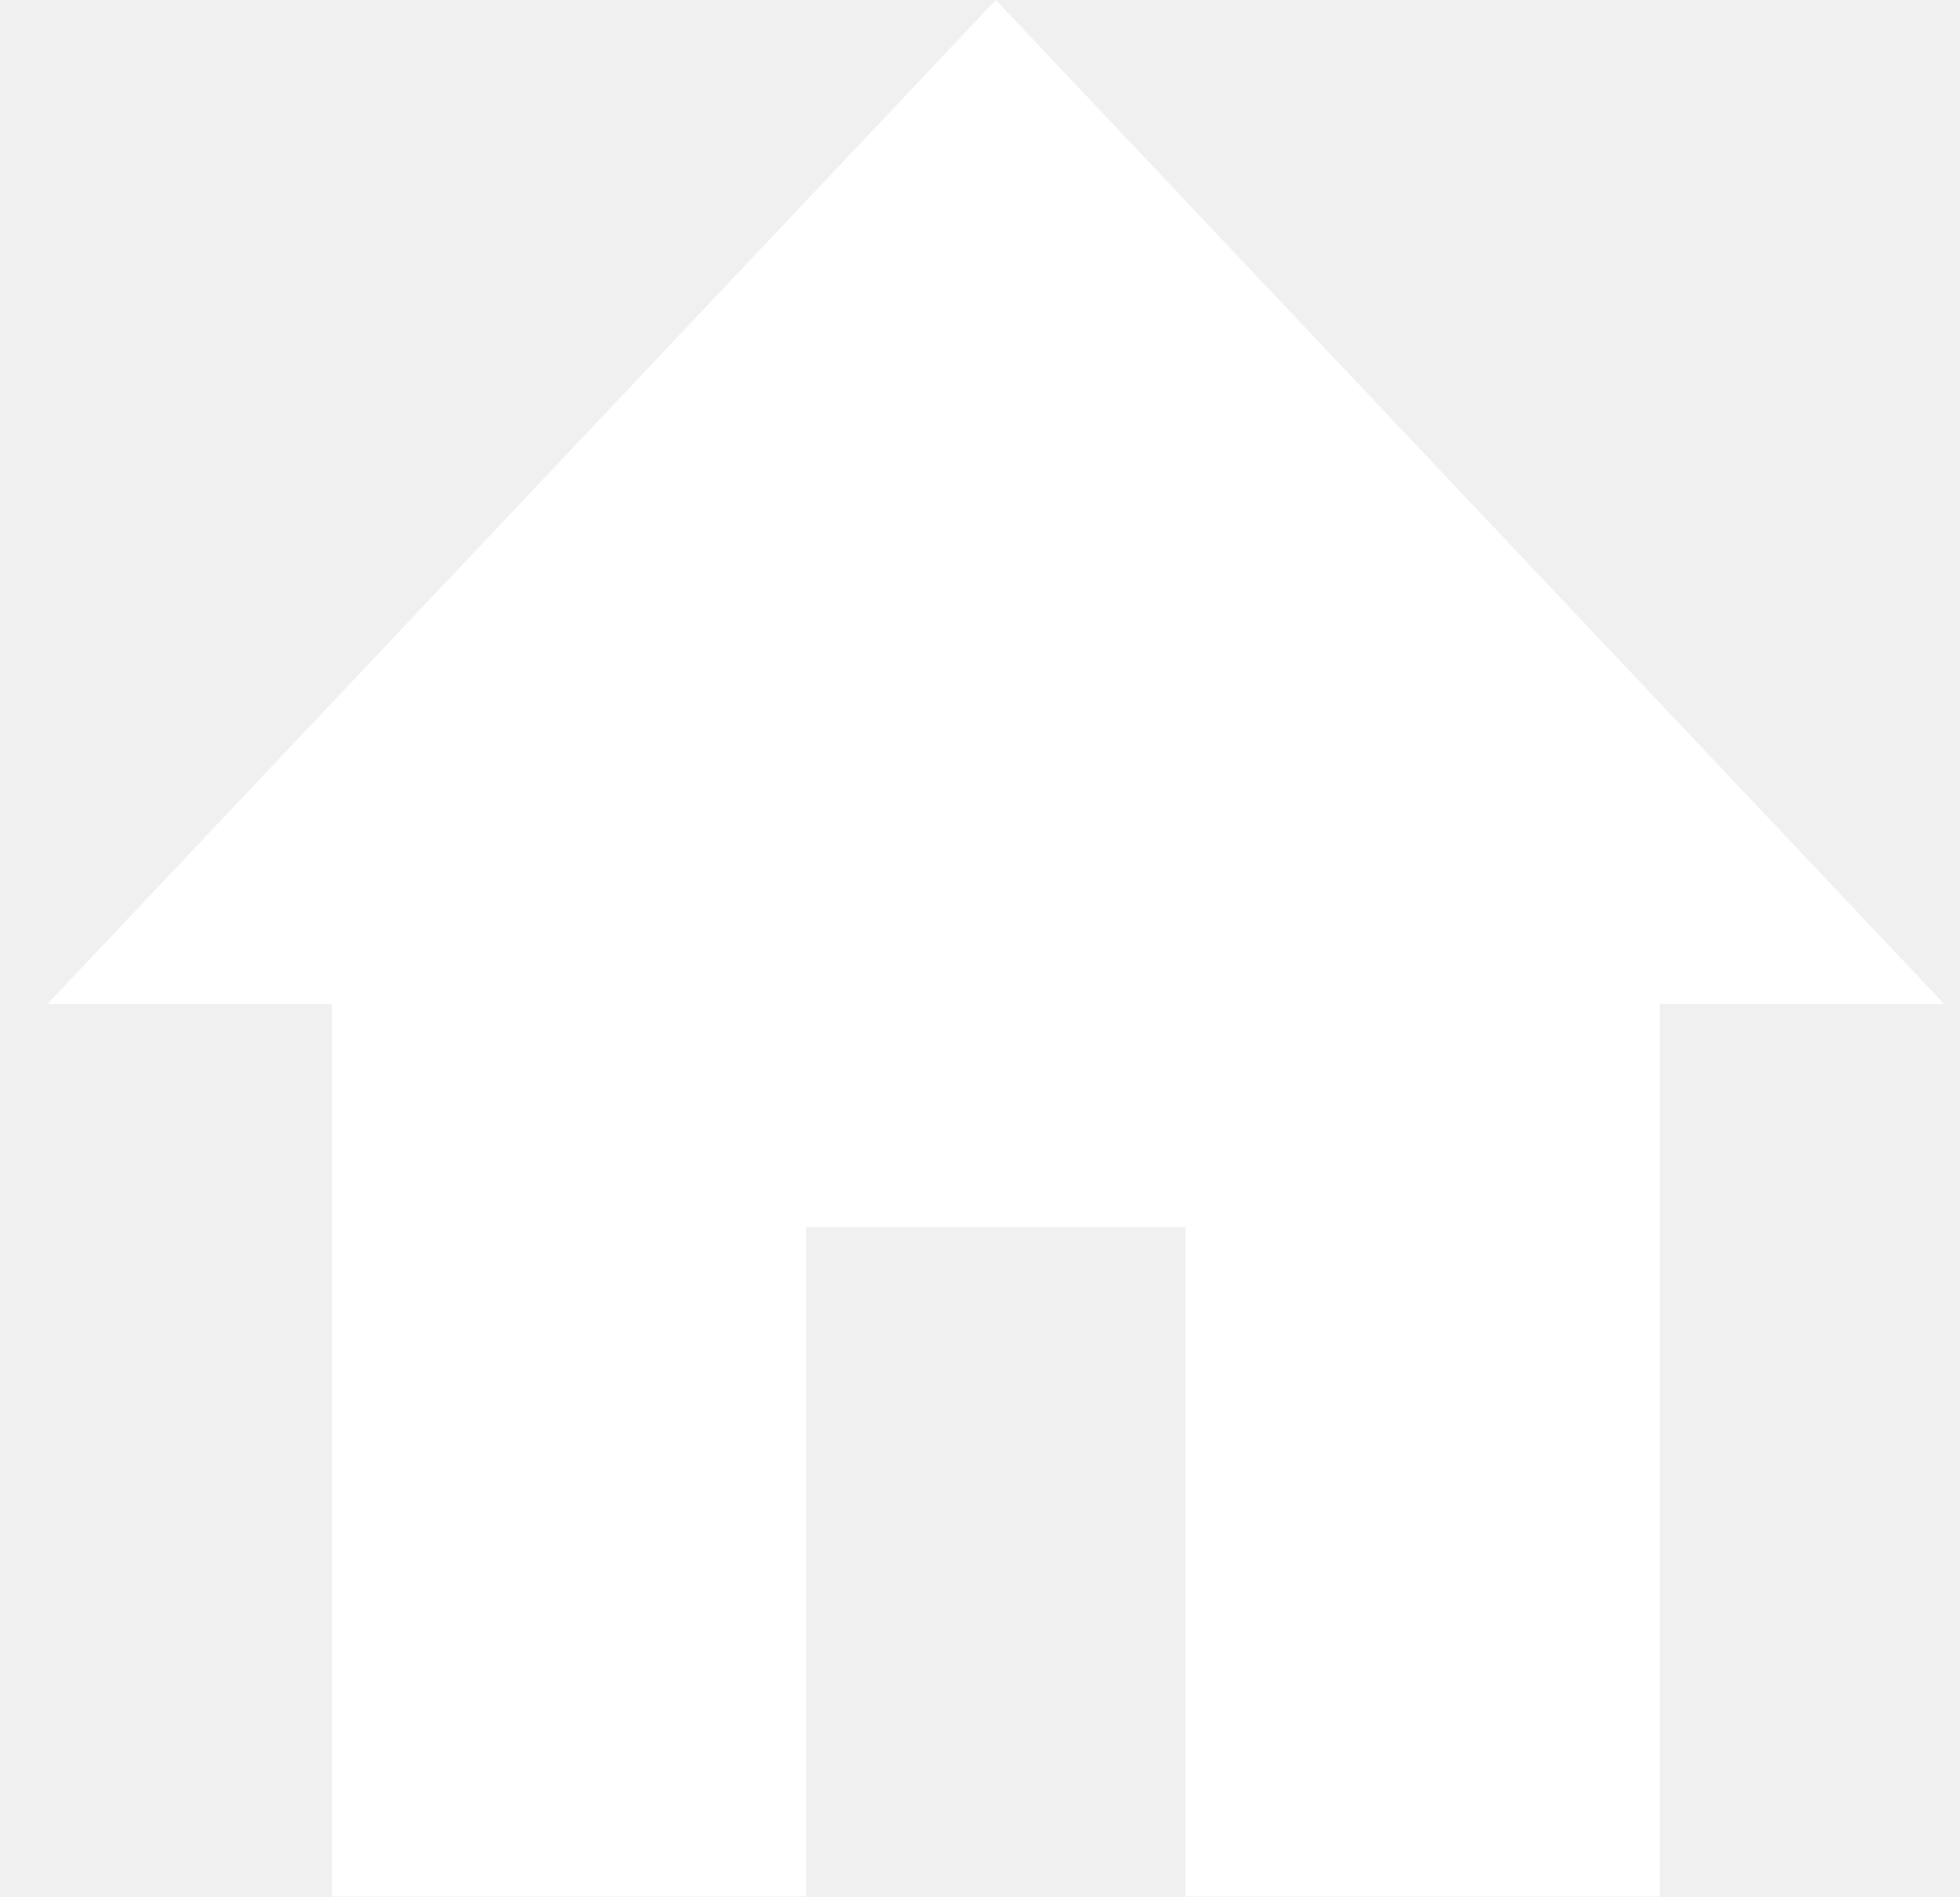
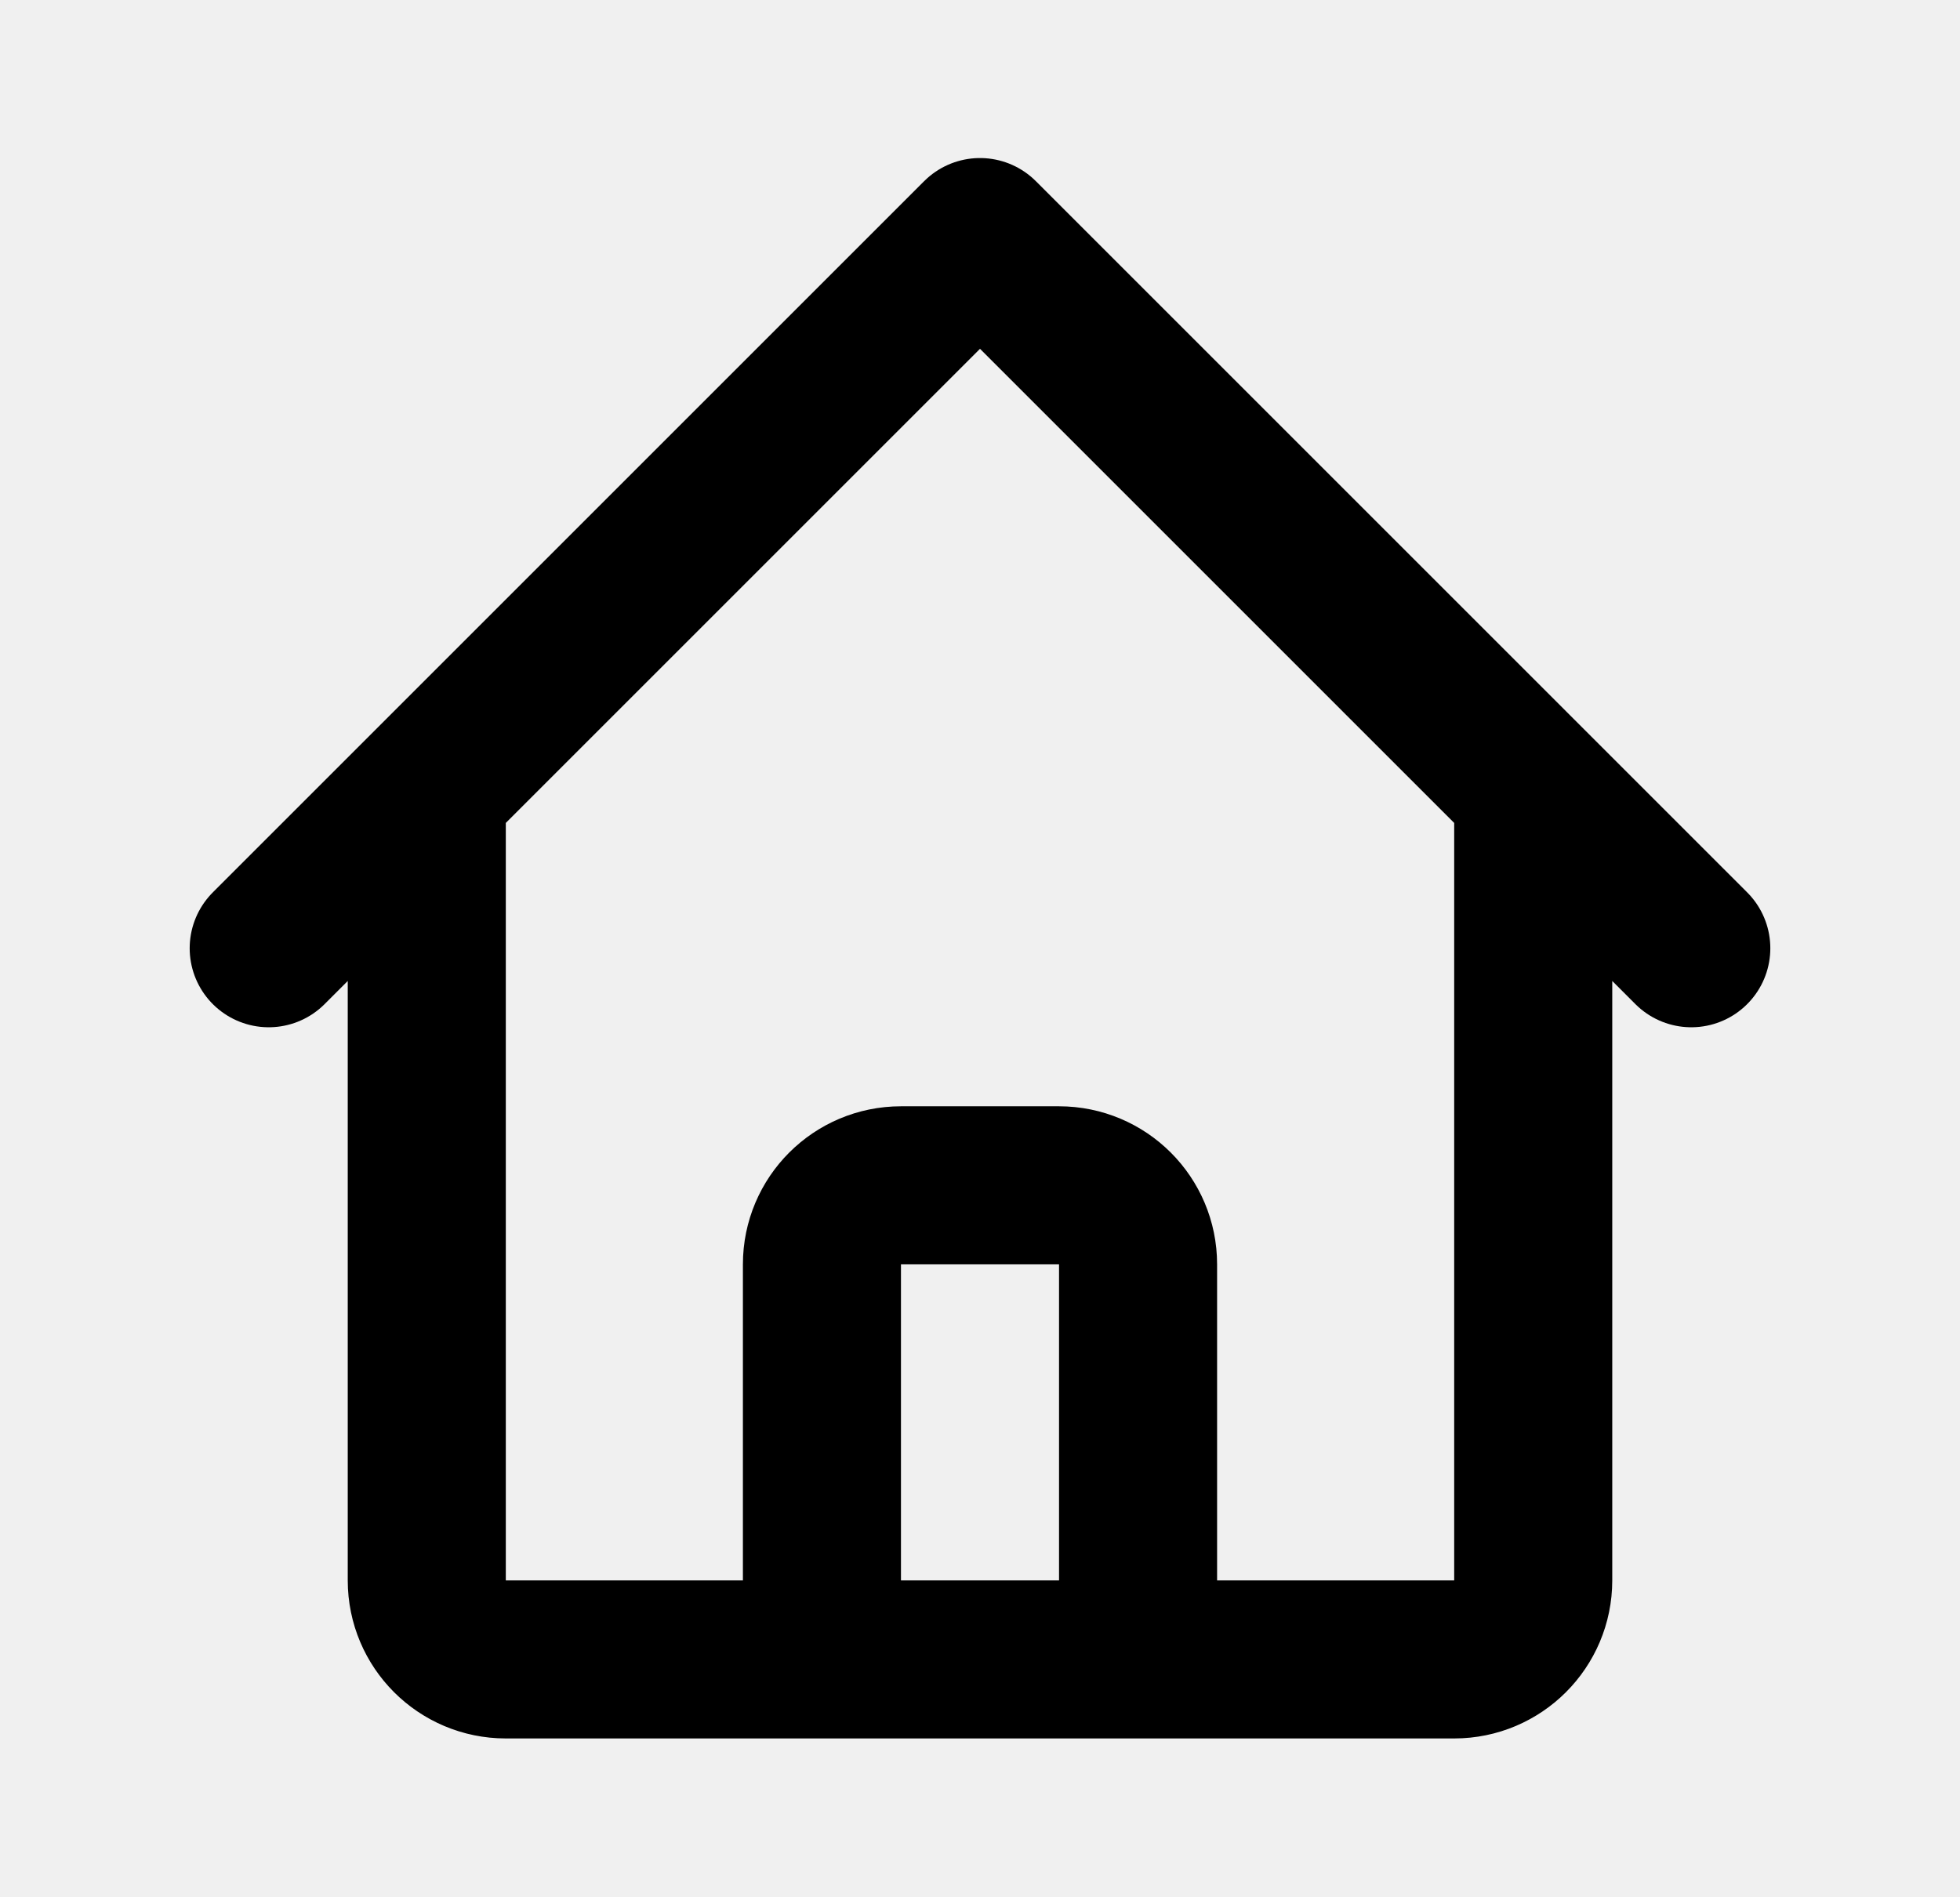
- <svg xmlns="http://www.w3.org/2000/svg" width="31" height="30" viewBox="0 0 31 30" fill="none">
-   <path d="M12.75 30V19.412H18.75V30H26.25V15.882H30.75L15.75 0L0.75 15.882H5.25V30H12.75Z" fill="white" />
+ <svg xmlns="http://www.w3.org/2000/svg" width="31" height="30" class="h-6 w-6" fill="none" viewBox="0 0 24 24" stroke="currentColor">
+   <path stroke-linecap="round" stroke-linejoin="round" stroke-width="2" d="M3 12l2-2m0 0l7-7 7 7M5 10v10a1 1 0 001 1h3m10-11l2 2m-2-2v10a1 1 0 01-1 1h-3m-6 0a1 1 0 001-1v-4a1 1 0 011-1h2a1 1 0 011 1v4a1 1 0 001 1m-6 0h6" />
</svg>
